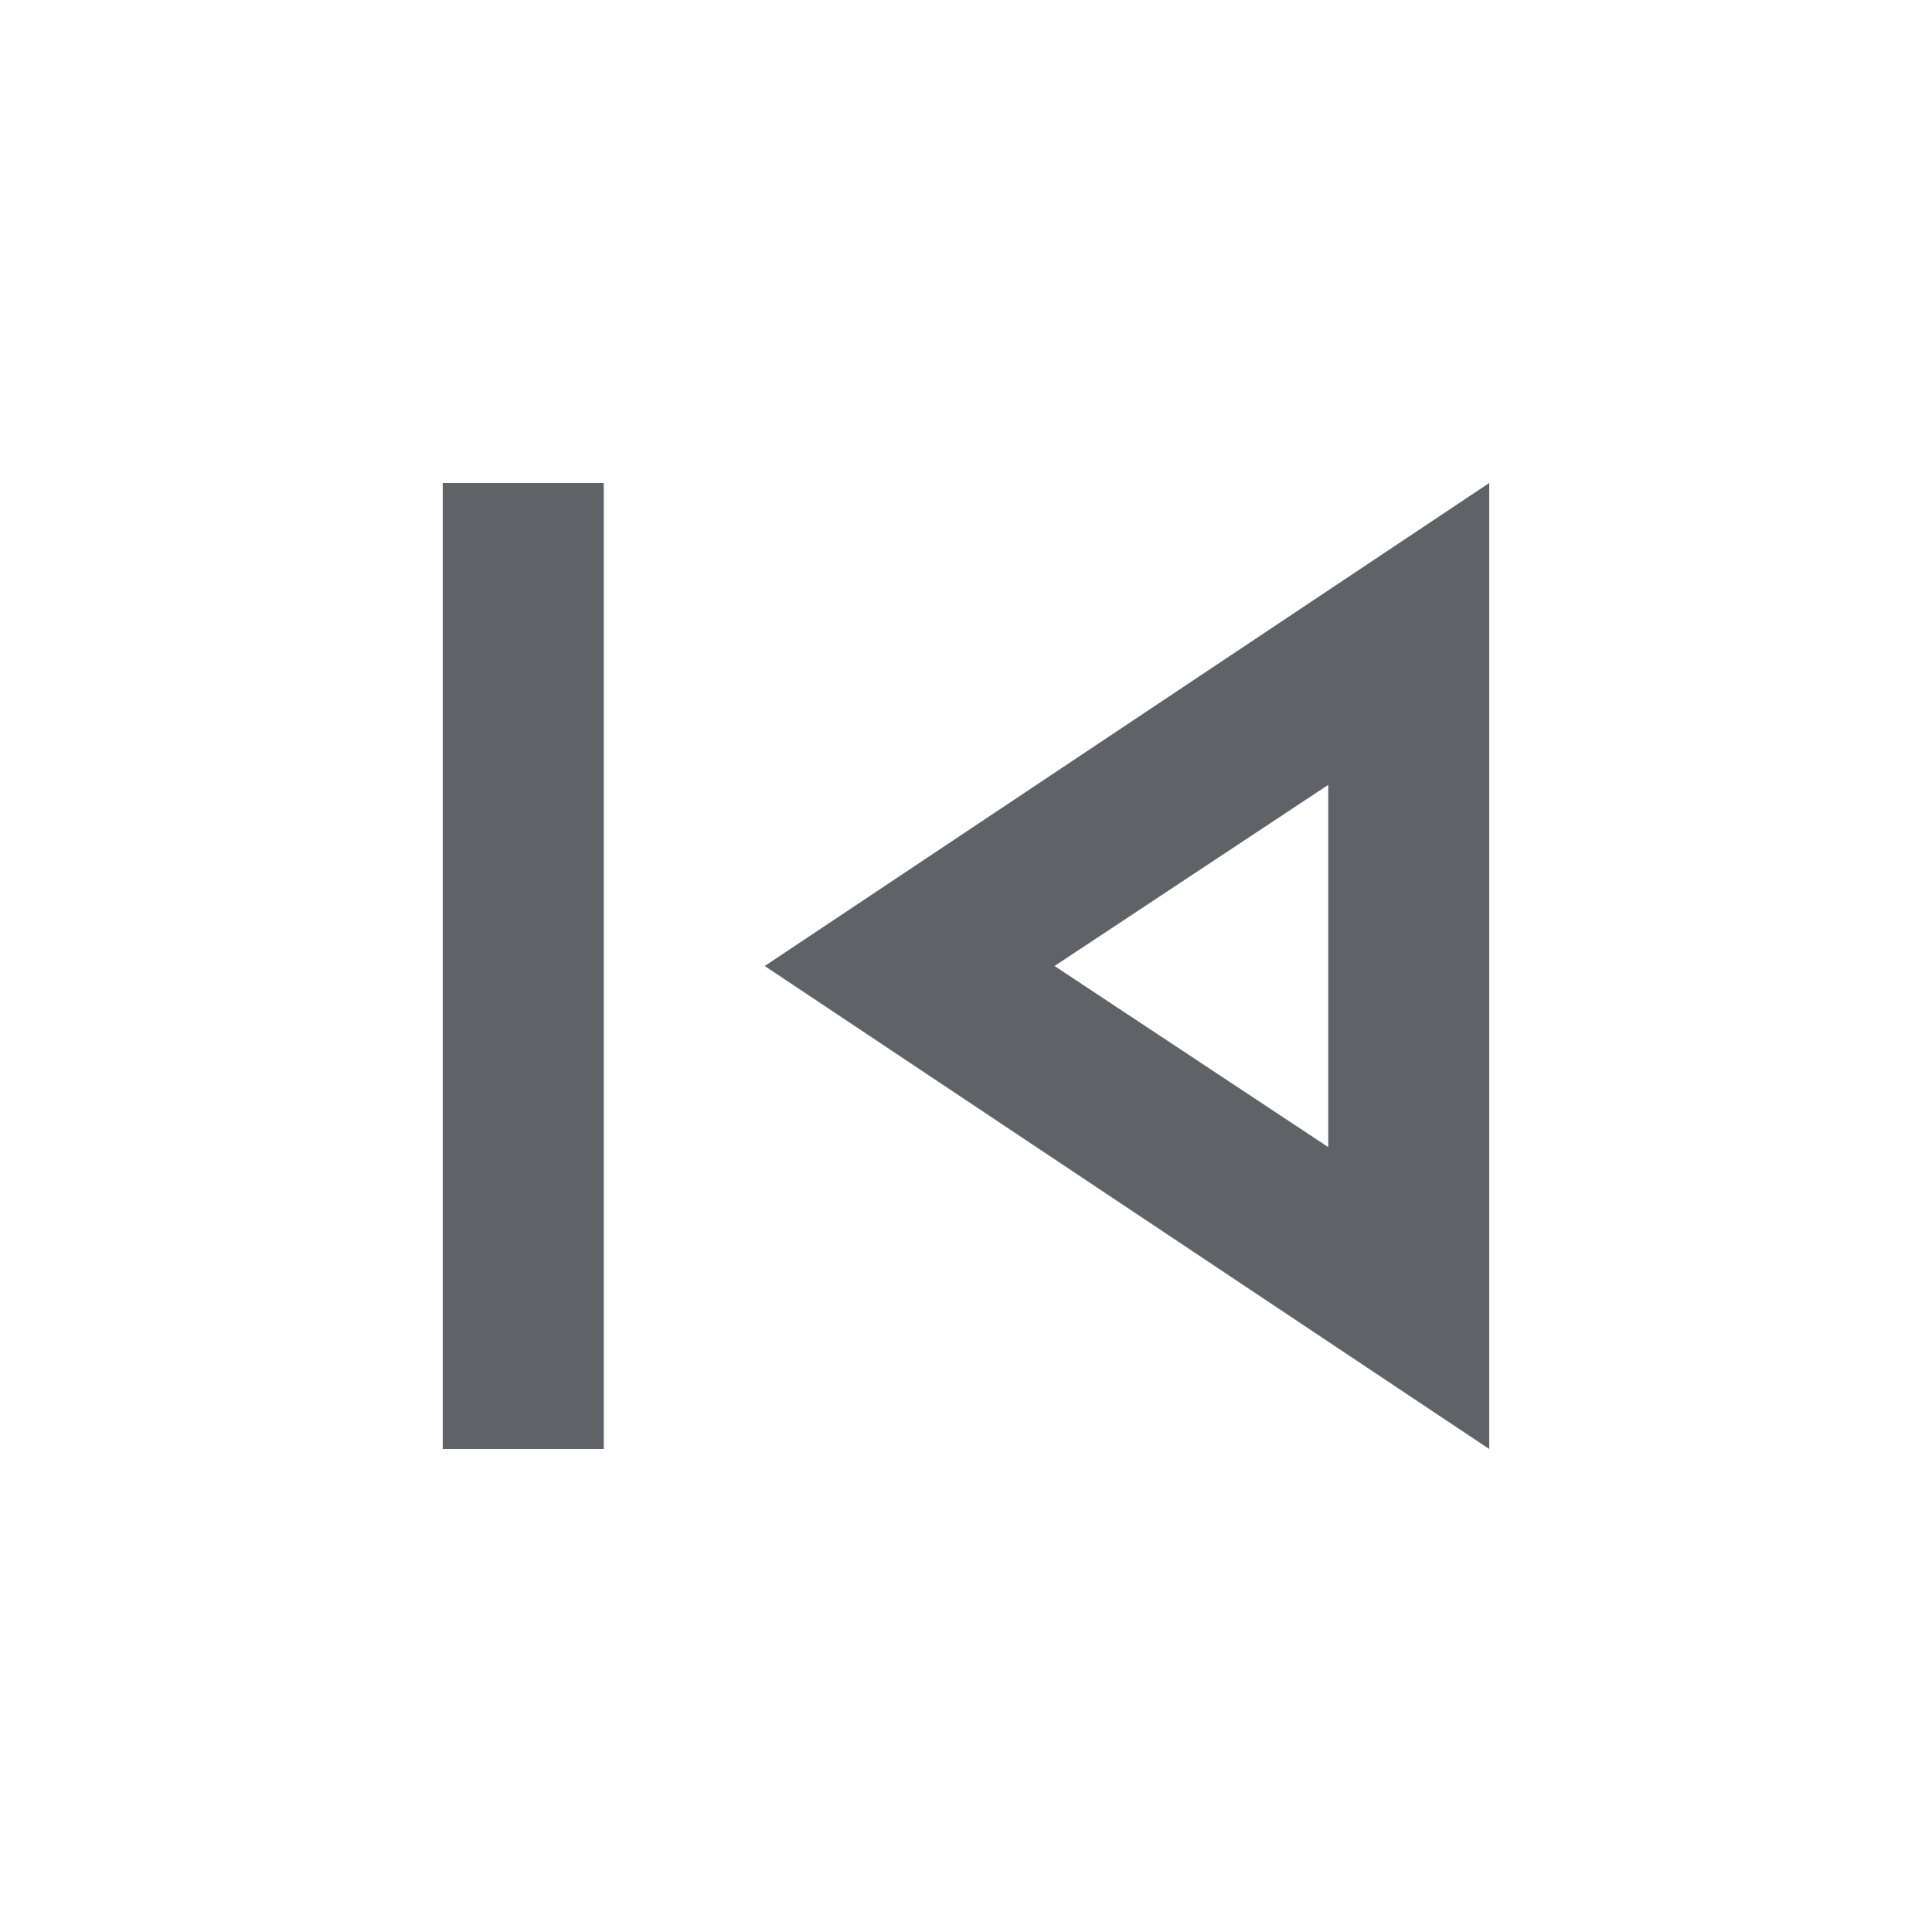
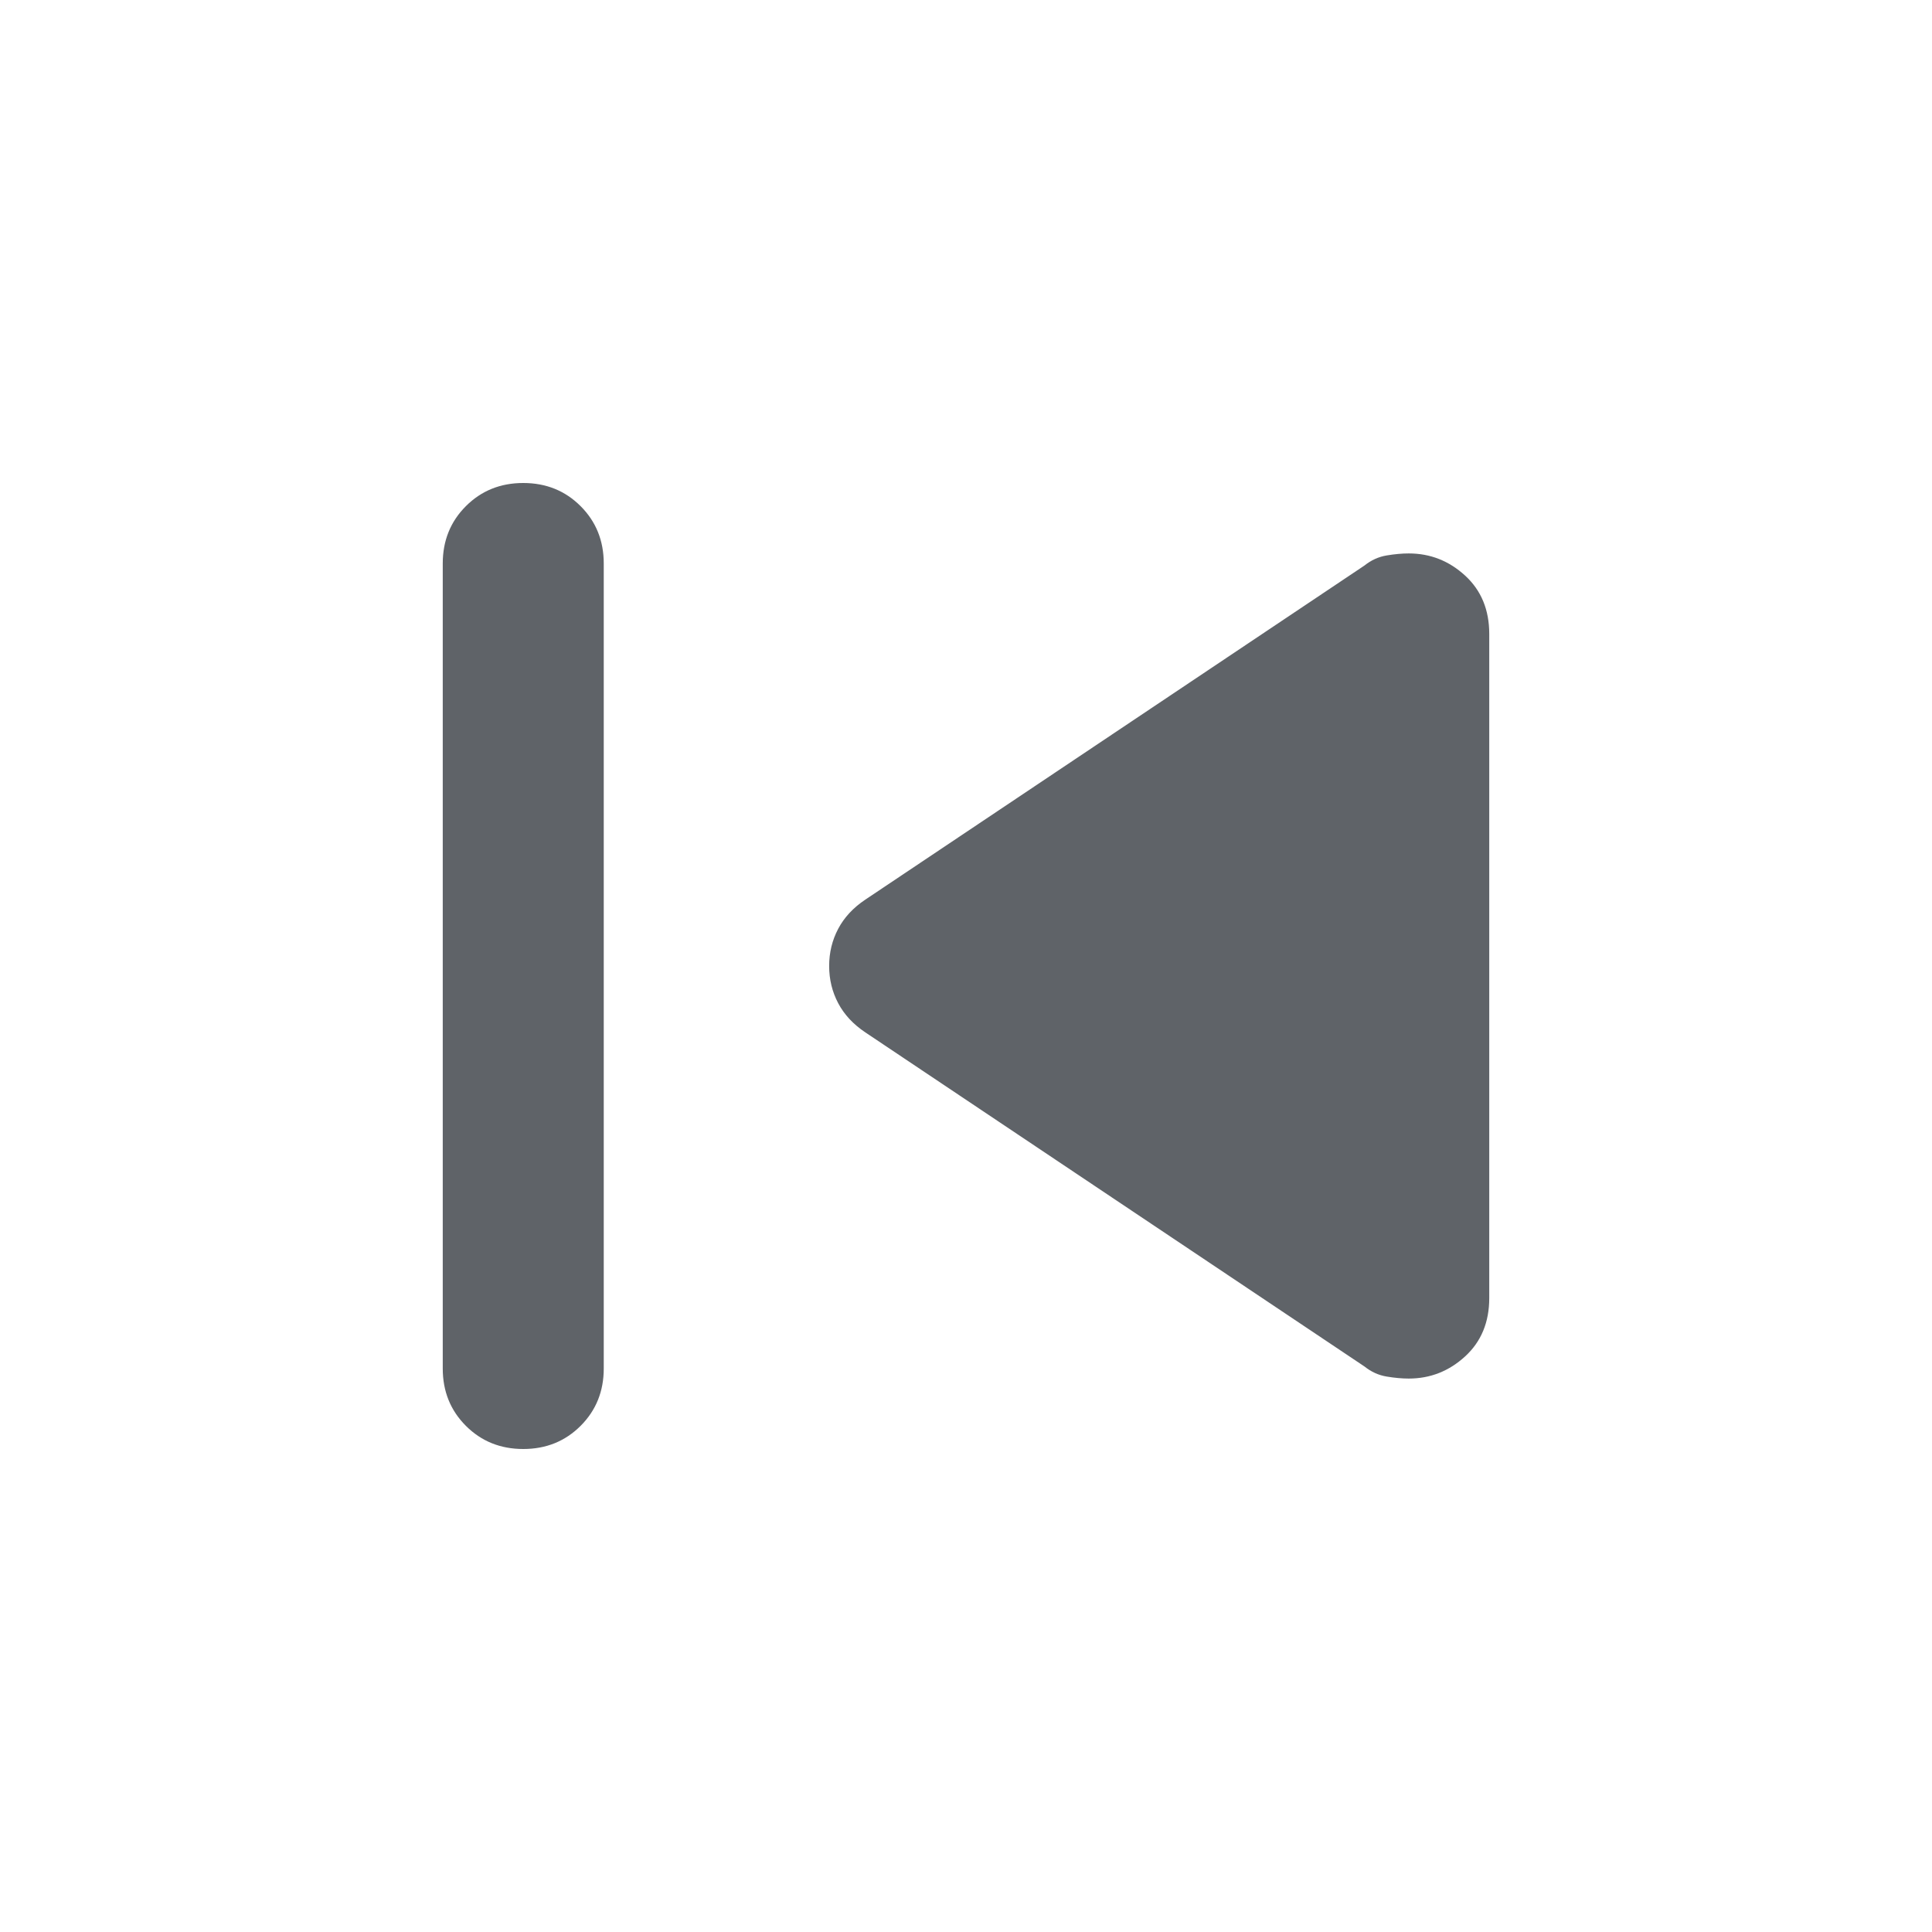
<svg xmlns="http://www.w3.org/2000/svg" height="24px" viewBox="0 -960 960 960" width="24px" fill="#5f6368">
-   <path d="M220-240v-480h80v480h-80Zm520 0L380-480l360-240v480Zm-80-240Zm0 90v-180l-136 90 136 90Z" />
+   <path d="M220-280v-400q0-17 11.5-28.5T260-720q17 0 28.5 11.5T300-680v400q0 17-11.5 28.5T260-240q-17 0-28.5-11.5T220-280Zm458-1L430-447q-9-6-13.5-14.5T412-480q0-10 4.5-18.5T430-513l248-166q5-4 11-5t11-1q16 0 28 11t12 29v330q0 18-12 29t-28 11q-5 0-11-1t-11-5Z" />
</svg>
